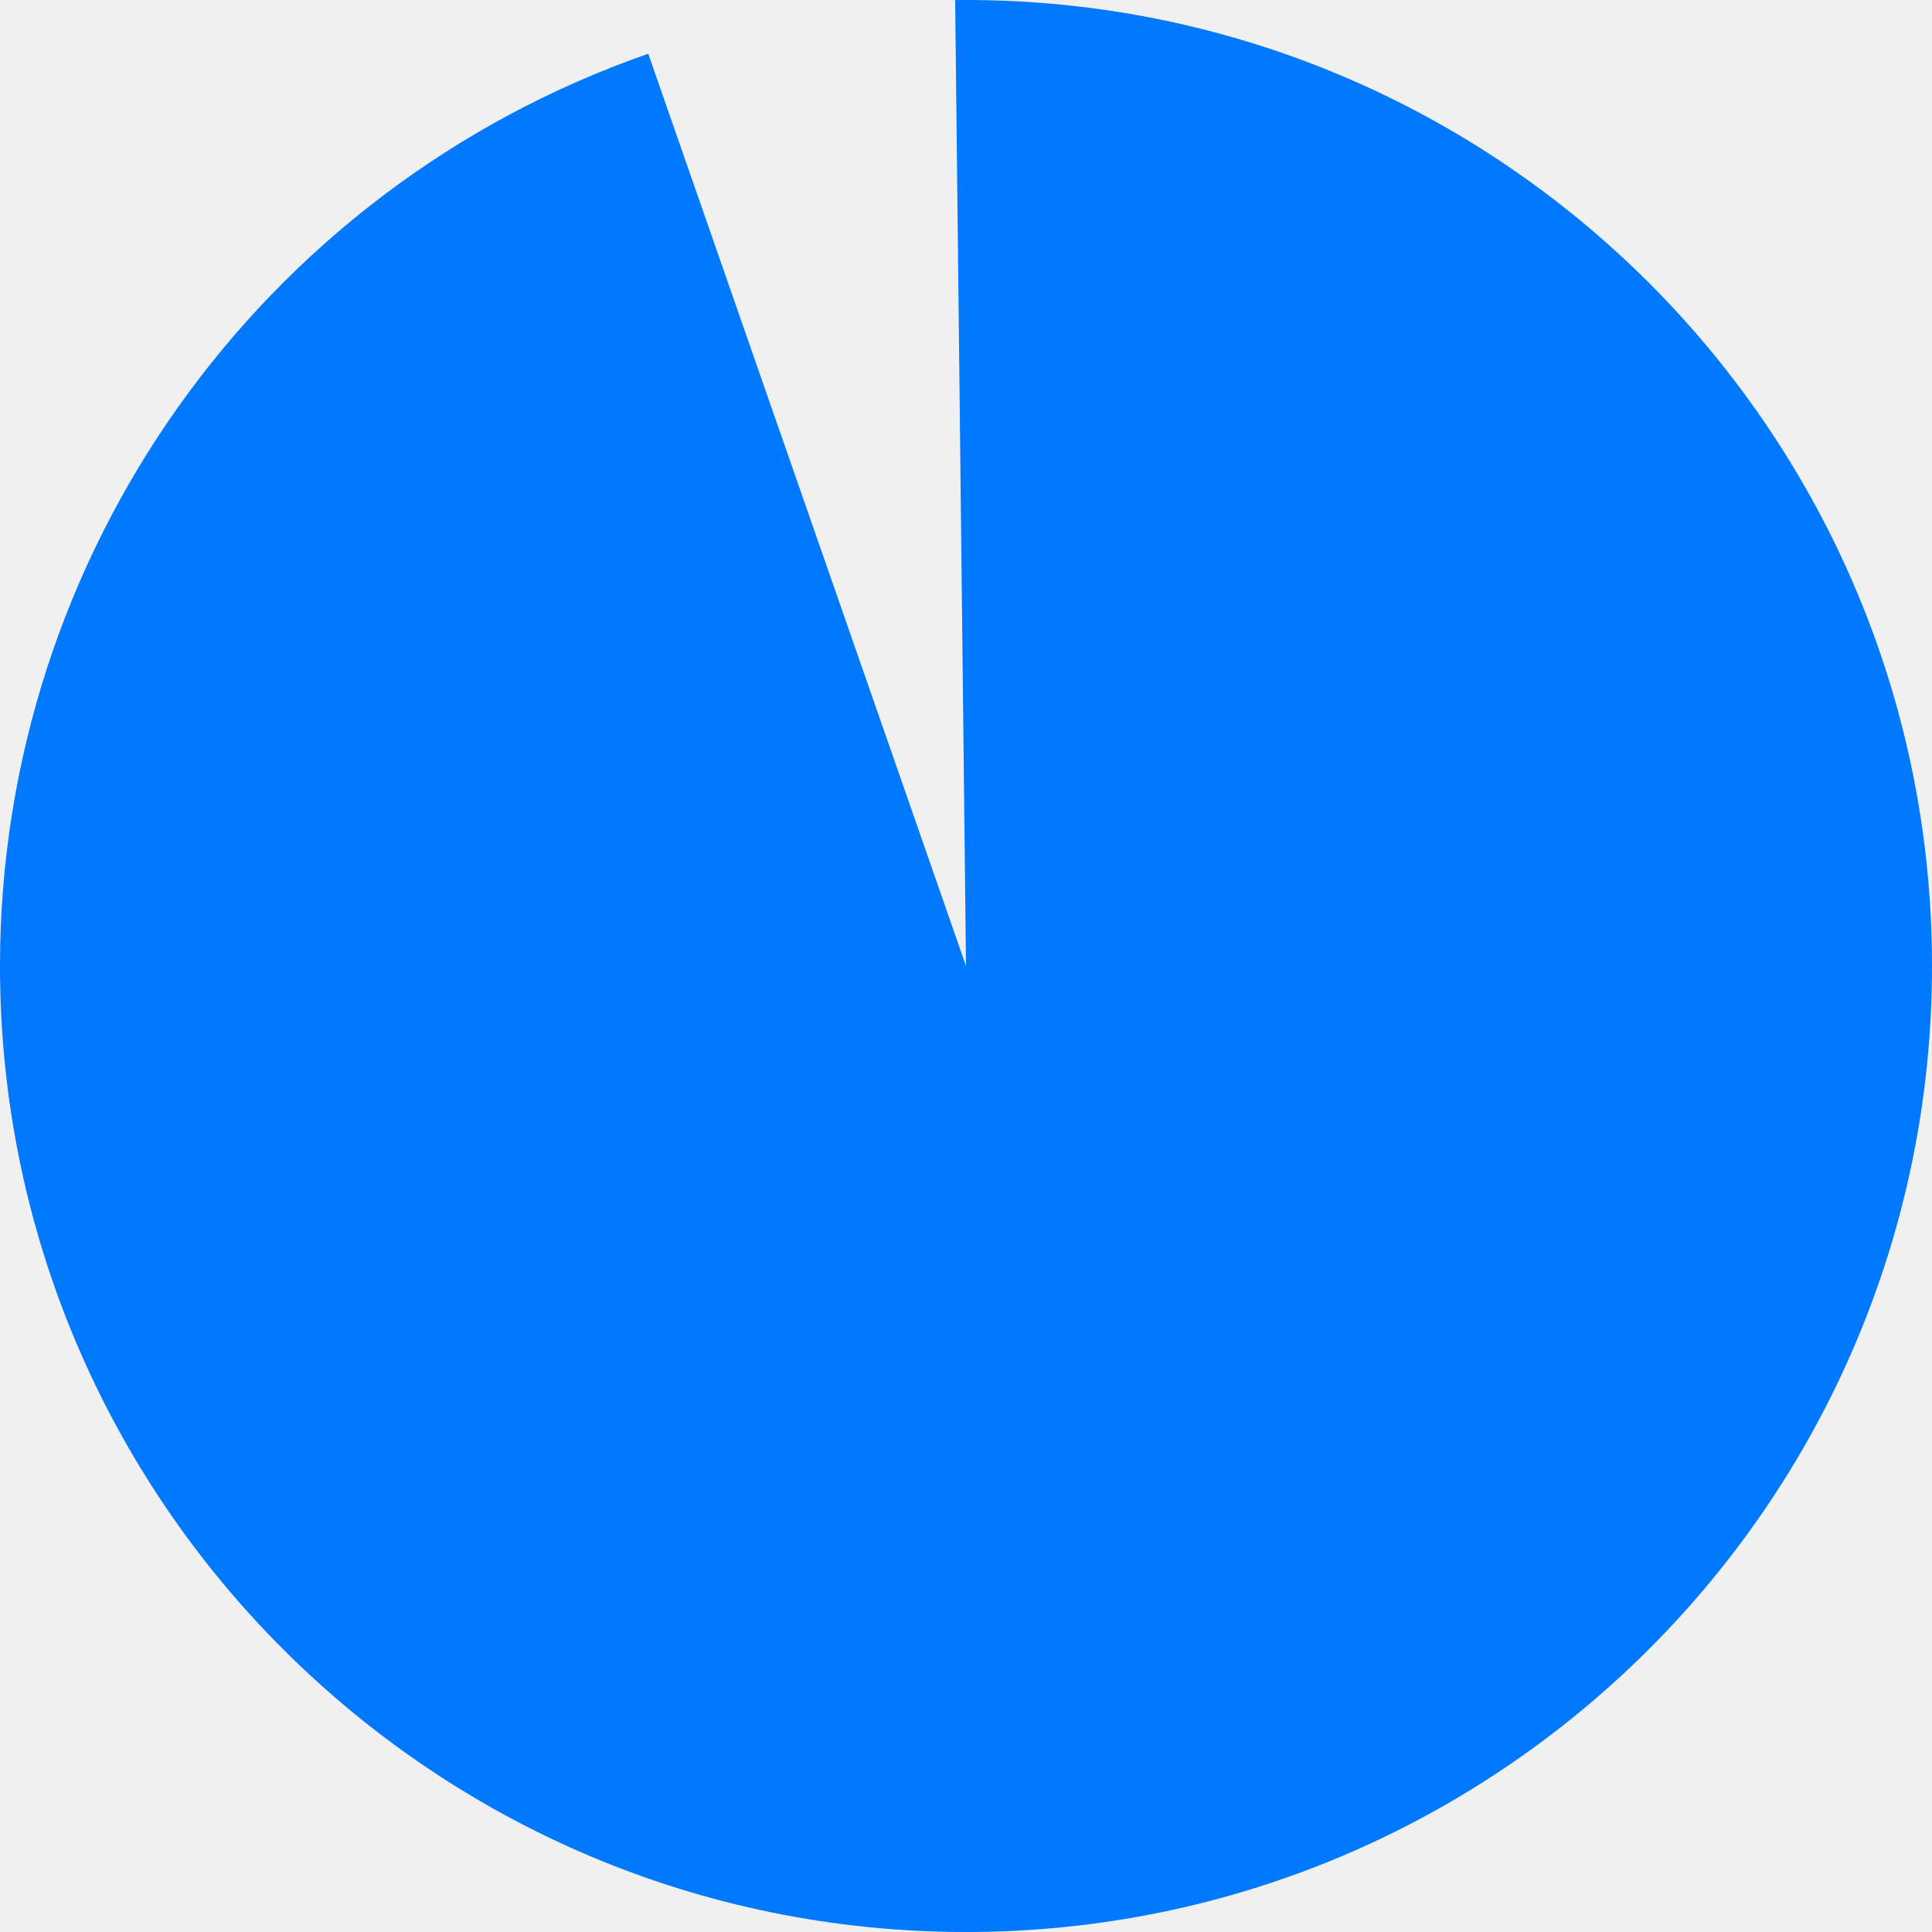
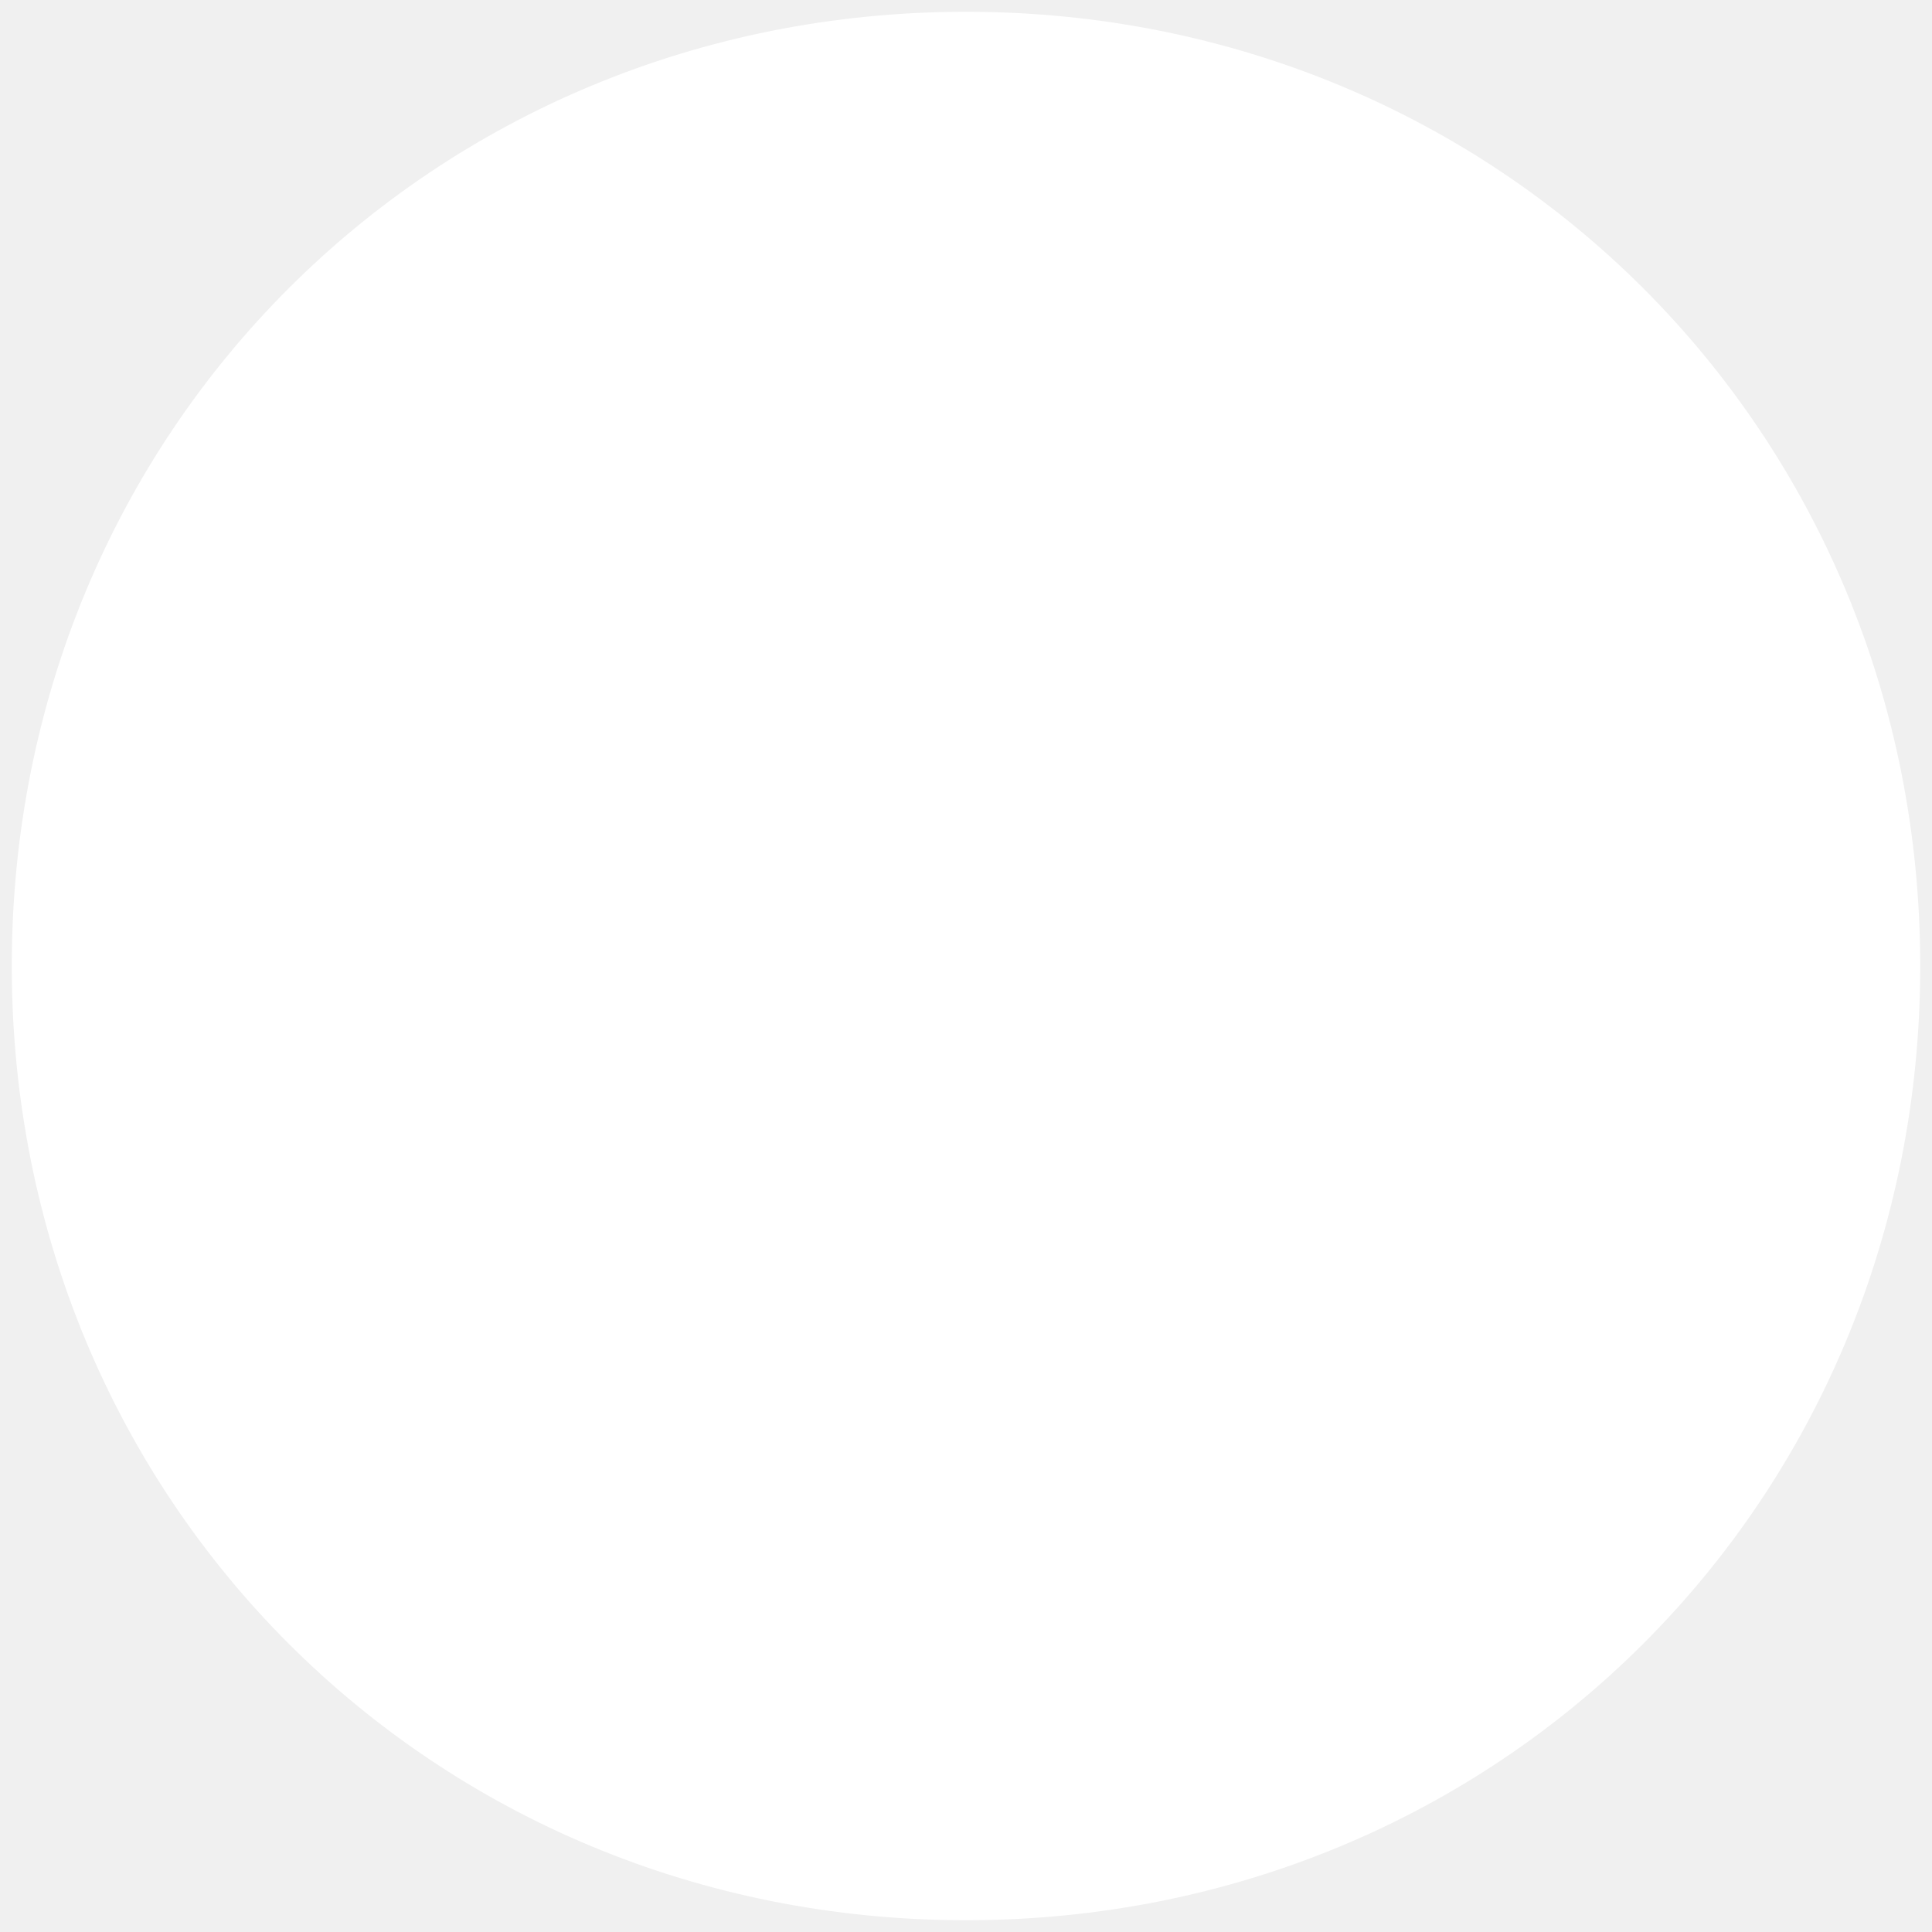
- <svg xmlns="http://www.w3.org/2000/svg" version="1.1" width="99px" height="99px">
-   <g transform="matrix(1 0 0 1 -231 -1466 )">
-     <path d="M 280.5 1466  C 307.838 1466  330 1488.162  330 1515.5  C 330 1542.838  307.838 1565  280.5 1565  C 253.162 1565  231 1542.838  231 1515.5  C 231 1494.438  244.328 1475.682  264.218 1468.754  L 280.5 1515.5  L 279.944 1466.003  C 280.129 1466.001  280.315 1466  280.5 1466  Z " fill-rule="nonzero" fill="#0079fe" stroke="none" />
+ <svg xmlns="http://www.w3.org/2000/svg" version="1.1" width="82px" height="82px">
+   <g transform="matrix(1 0 0 1 -55 -1475 )">
+     <path d="M 96 1475.5  C 118.68 1475.5  136.5 1493.32  136.5 1516  C 136.5 1538.68  118.68 1556.5  96 1556.5  C 73.32 1556.5  55.5 1538.68  55.5 1516  C 55.5 1493.32  73.32 1475.5  96 1475.5  Z " fill-rule="nonzero" fill="#ffffff" stroke="none" />
  </g>
</svg>
